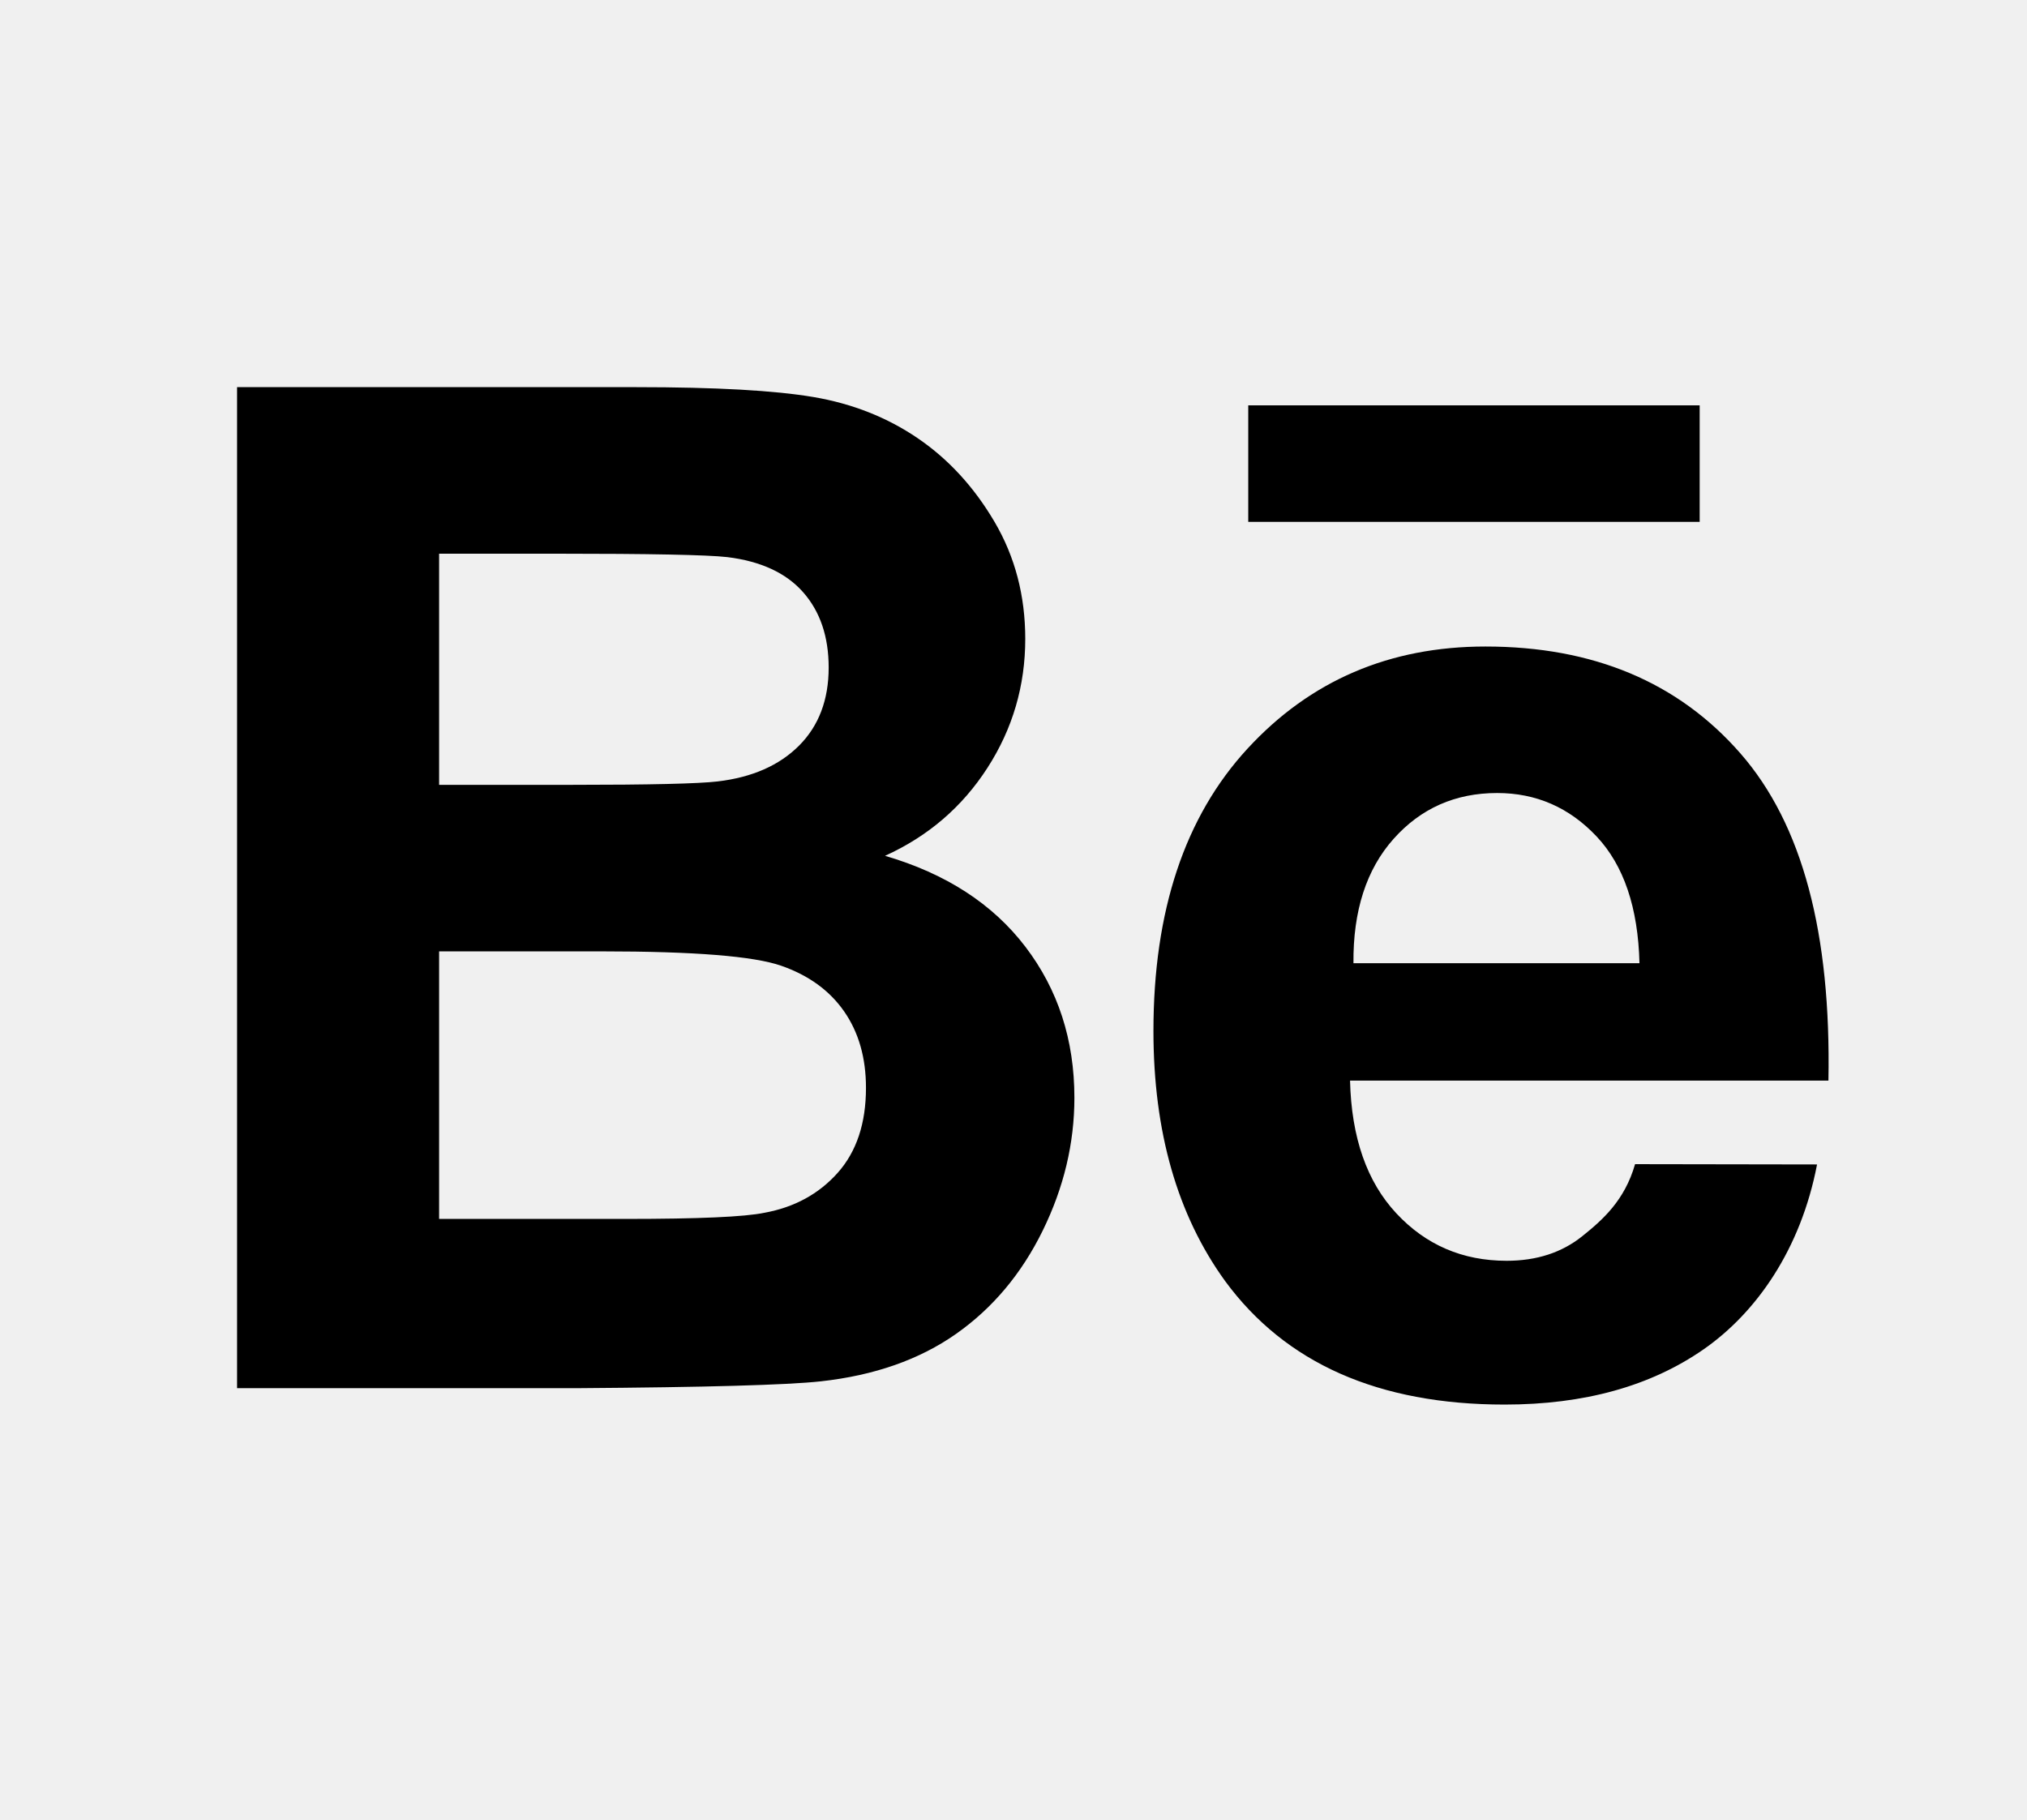
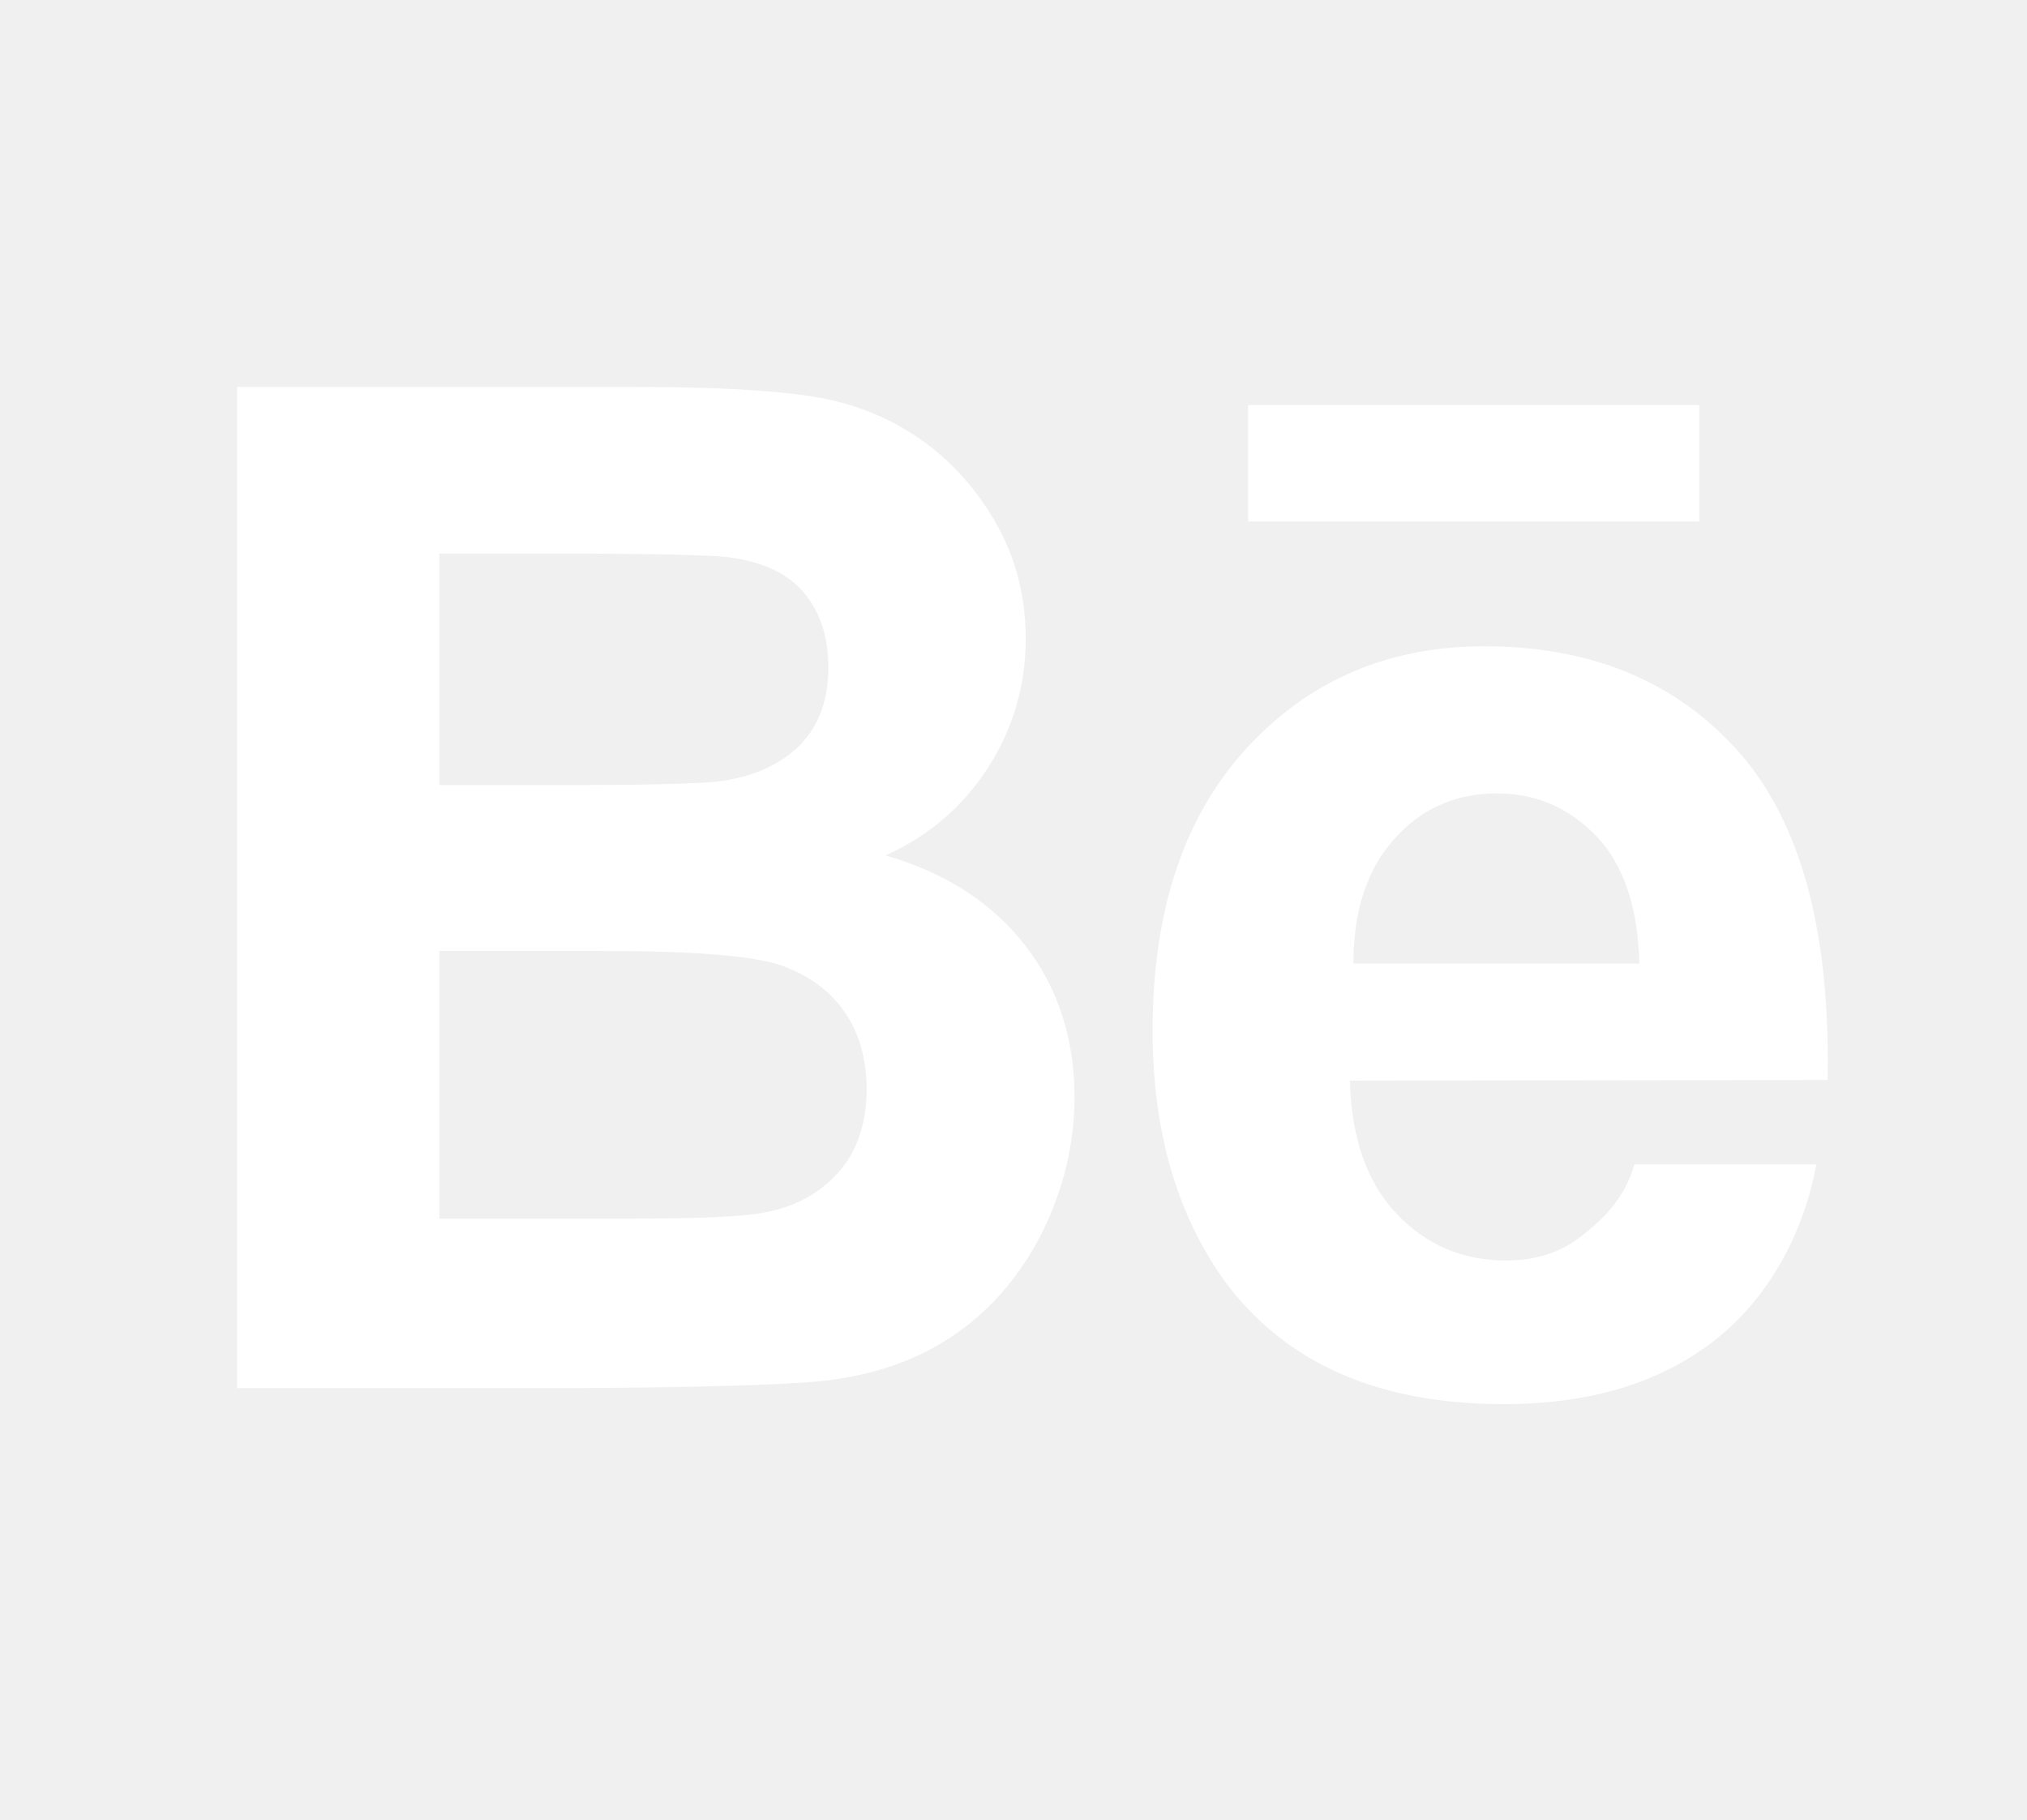
- <svg xmlns="http://www.w3.org/2000/svg" version="1.1" id="Layer_1" x="0px" y="0px" width="290.708px" height="261px" viewBox="0 0 290.708 261" enable-background="new 0 0 290.708 261" xml:space="preserve">
-   <path fill-rule="evenodd" clip-rule="evenodd" d="M193.62,154.998c0.196,8.158,2.409,14.505,6.642,19.042  c4.23,4.536,9.503,6.804,15.82,6.804c4.295,0,7.91-1.175,10.841-3.525c2.928-2.349,6.078-5.115,7.575-10.336l26.099,0.043  c-2.331,12.166-8.703,21.266-16.298,26.537c-7.595,5.27-17.098,7.905-28.507,7.905c-18.062,0-31.427-5.909-40.098-17.73  c-6.847-9.468-10.27-21.42-10.27-35.854c0-17.238,4.498-30.74,13.493-40.503c8.994-9.763,20.366-14.646,34.121-14.646  c15.445,0,27.634,5.107,36.562,15.321c8.93,10.214,13.022,25.862,12.63,46.942H193.62z M228.976,119.974  c-3.908-4.148-8.66-6.225-14.258-6.225c-5.994,0-10.941,2.191-14.847,6.568c-3.907,4.381-5.826,10.329-5.762,17.842h41.02  C234.933,130.187,232.881,124.125,228.976,119.974z M179.021,58.144h64.742v16.708h-64.742V58.144z M137.122,191.326  c-5.251,3.692-11.72,5.962-19.413,6.81c-4.826,0.525-16.461,0.851-34.912,0.981H34V55.533h57.303c11.342,0,19.8,0.473,25.375,1.419  c5.571,0.947,10.558,2.918,14.96,5.919c4.4,3.001,8.068,6.998,11,11.988c2.933,4.991,4.402,10.583,4.402,16.78  c0,6.721-1.807,12.886-5.42,18.495c-3.611,5.61-8.508,9.818-14.69,12.622c8.727,2.55,15.435,6.894,20.124,13.037  c4.689,6.144,7.034,13.366,7.034,21.665c0,6.535-1.517,12.89-4.547,19.065C146.51,182.699,142.37,187.635,137.122,191.326z   M115.182,84.946c-2.443-2.77-6.072-4.449-10.889-5.037c-2.866-0.326-11.104-0.489-24.712-0.489H62.977v33.155h18.948  c11.265,0,18.264-0.163,21-0.489c4.948-0.585,8.839-2.297,11.672-5.134c2.831-2.835,4.249-6.57,4.249-11.199  C118.846,91.319,117.624,87.717,115.182,84.946z M121.066,145.077c-2.086-3.002-5.101-5.188-9.045-6.559s-12.503-2.056-25.669-2.056  H62.977v38.376h26.796c10.43,0,17.049-0.293,19.853-0.881c4.301-0.783,7.806-2.693,10.512-5.727  c2.704-3.035,4.058-7.098,4.058-12.189C124.197,151.734,123.153,148.08,121.066,145.077z" />
+ <svg xmlns="http://www.w3.org/2000/svg" version="1.1" id="Layer_1" x="0px" y="0px" viewBox="-160 266 290.7 261" style="enable-background:new -160 266 290.7 261;" xml:space="preserve">
+   <style type="text/css">
+ 	.st0{fill:#FFFFFF;}
+ </style>
+   <path class="st0" d="M33.6,421c0.2,8.2,2.4,14.5,6.6,19c4.2,4.5,9.5,6.8,15.8,6.8c4.3,0,7.9-1.2,10.8-3.5c2.9-2.3,6.1-5.1,7.6-10.3  l26.1,0c-2.3,12.2-8.7,21.3-16.3,26.5c-7.6,5.3-17.1,7.9-28.5,7.9c-18.1,0-31.4-5.9-40.1-17.7c-6.8-9.5-10.3-21.4-10.3-35.9  c0-17.2,4.5-30.7,13.5-40.5c9-9.8,20.4-14.6,34.1-14.6c15.4,0,27.6,5.1,36.6,15.3c8.9,10.2,13,25.9,12.6,46.9L33.6,421L33.6,421z   M69,386c-3.9-4.1-8.7-6.2-14.3-6.2c-6,0-10.9,2.2-14.8,6.6c-3.9,4.4-5.8,10.3-5.8,17.8h41C74.9,396.2,72.9,390.1,69,386z M19,324.1  h64.7v16.7H19V324.1z M-22.9,457.3c-5.3,3.7-11.7,6-19.4,6.8c-4.8,0.5-16.5,0.9-34.9,1H-126V321.5h57.3c11.3,0,19.8,0.5,25.4,1.4  c5.6,0.9,10.6,2.9,15,5.9c4.4,3,8.1,7,11,12c2.9,5,4.4,10.6,4.4,16.8c0,6.7-1.8,12.9-5.4,18.5c-3.6,5.6-8.5,9.8-14.7,12.6  c8.7,2.5,15.4,6.9,20.1,13c4.7,6.1,7,13.4,7,21.7c0,6.5-1.5,12.9-4.5,19.1C-13.5,448.7-17.6,453.6-22.9,457.3z M-44.8,350.9  c-2.4-2.8-6.1-4.4-10.9-5c-2.9-0.3-11.1-0.5-24.7-0.5H-97v33.2h18.9c11.3,0,18.3-0.2,21-0.5c4.9-0.6,8.8-2.3,11.7-5.1  c2.8-2.8,4.2-6.6,4.2-11.2C-41.2,357.3-42.4,353.7-44.8,350.9z M-38.9,411.1c-2.1-3-5.1-5.2-9-6.6c-3.9-1.4-12.5-2.1-25.7-2.1H-97  v38.4h26.8c10.4,0,17-0.3,19.9-0.9c4.3-0.8,7.8-2.7,10.5-5.7c2.7-3,4.1-7.1,4.1-12.2C-35.8,417.7-36.8,414.1-38.9,411.1z" />
</svg>
